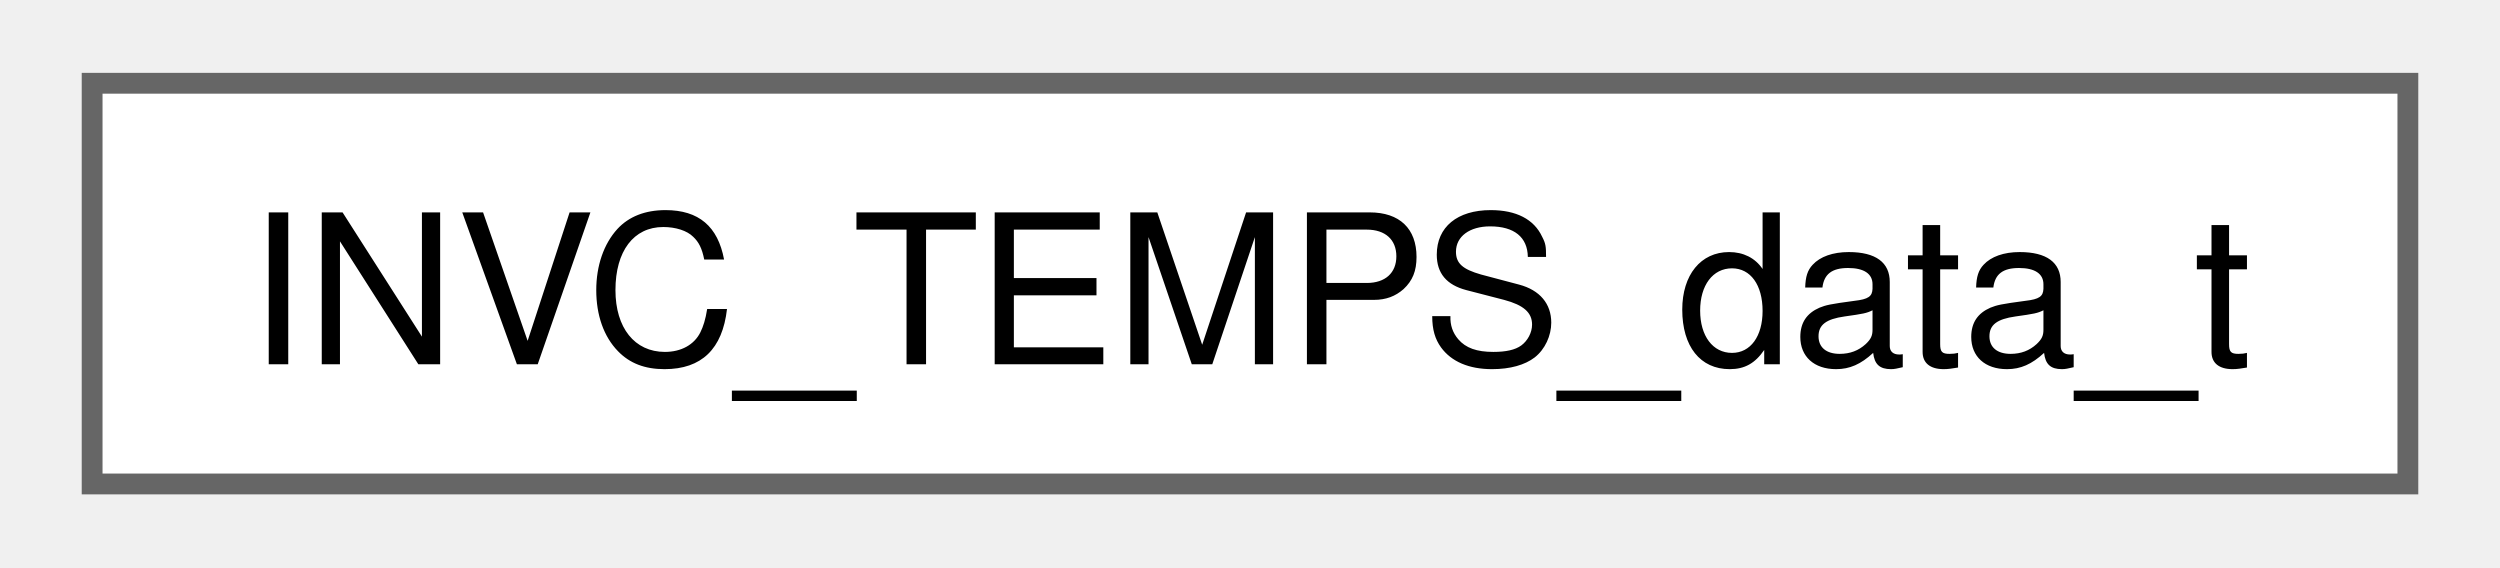
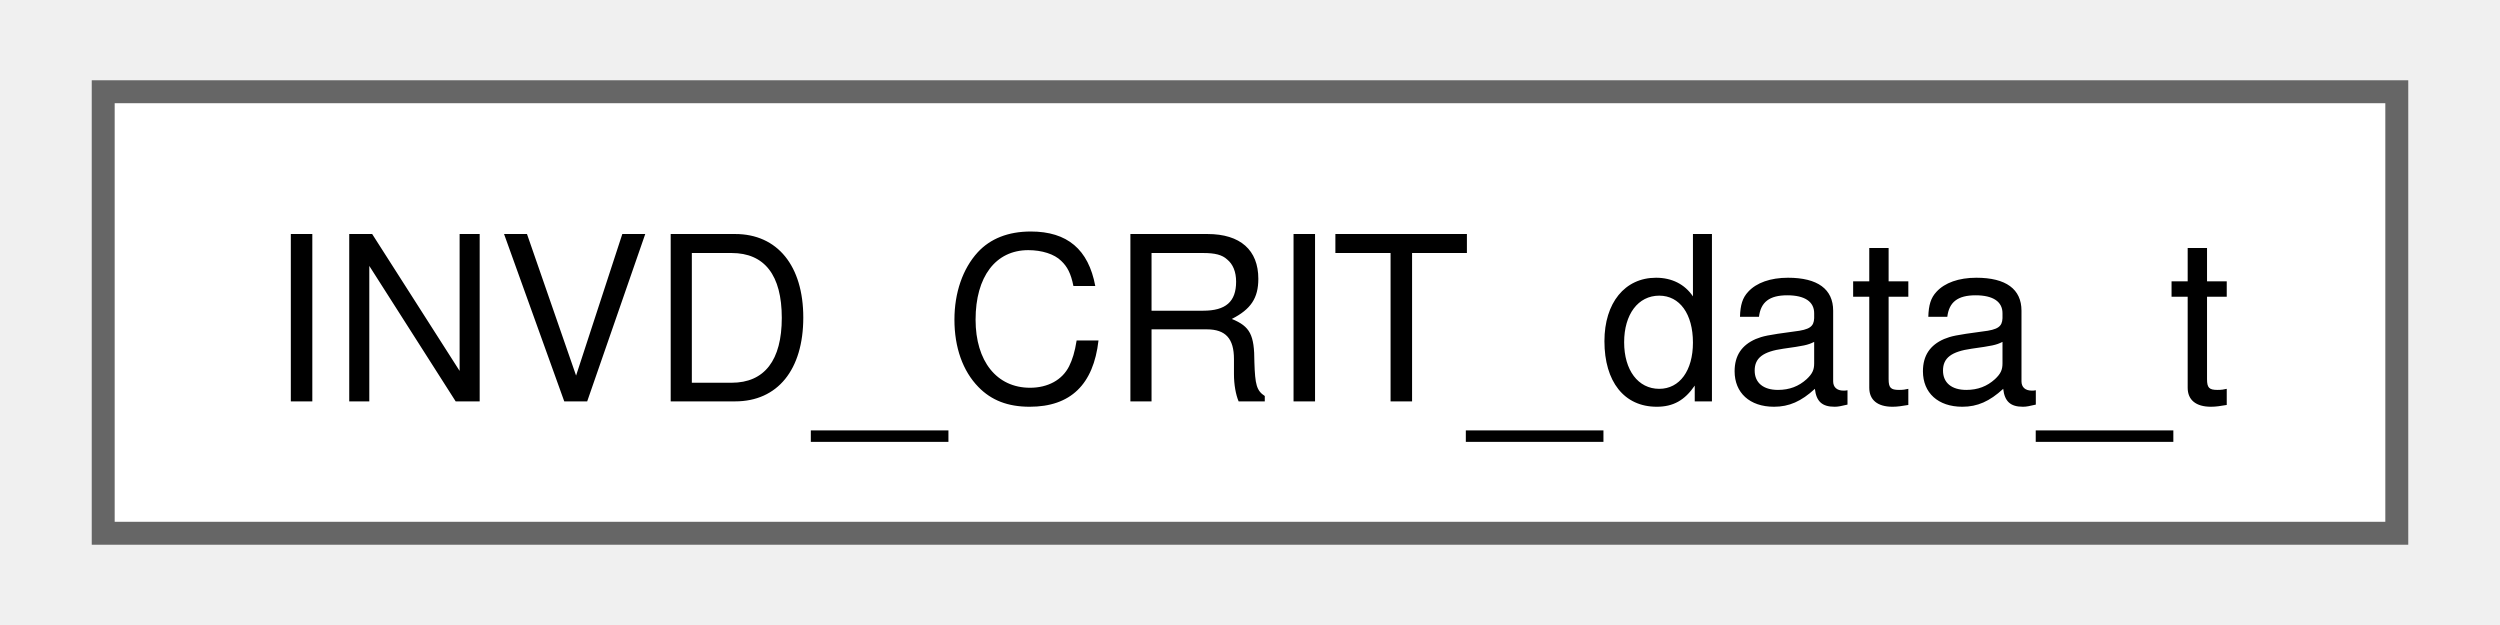
- <svg xmlns="http://www.w3.org/2000/svg" xmlns:xlink="http://www.w3.org/1999/xlink" width="119pt" height="27pt" viewBox="0.00 0.00 119.25 27.25">
+ <svg xmlns="http://www.w3.org/2000/svg" xmlns:xlink="http://www.w3.org/1999/xlink" width="108pt" height="27pt" viewBox="0.00 0.00 108.00 27.25">
  <g id="graph0" class="graph" transform="scale(1 1) rotate(0) translate(4 23.25)">
    <g id="Node000000" class="node">
      <g id="a_Node000000">
-         <a xlink:href="structINVC__TEMPS__data__t.html" target="_top" xlink:title=" ">
-           <polygon fill="white" stroke="#666666" points="111.25,-19.25 0,-19.25 0,0 111.25,0 111.25,-19.25" />
-           <text text-anchor="middle" x="55.62" y="-5.75" font-family="Helvetica,sans-Serif" font-size="10.00">INVC_TEMPS_data_t</text>
+         <a xlink:href="structINVD__CRIT__data__t.html" target="_top" xlink:title=" ">
+           <polygon fill="white" stroke="#666666" points="100,-19.25 0,-19.25 0,0 100,0 100,-19.25" />
+           <text text-anchor="middle" x="50" y="-5.75" font-family="Helvetica,sans-Serif" font-size="10.00">INVD_CRIT_data_t</text>
        </a>
      </g>
    </g>
  </g>
</svg>
